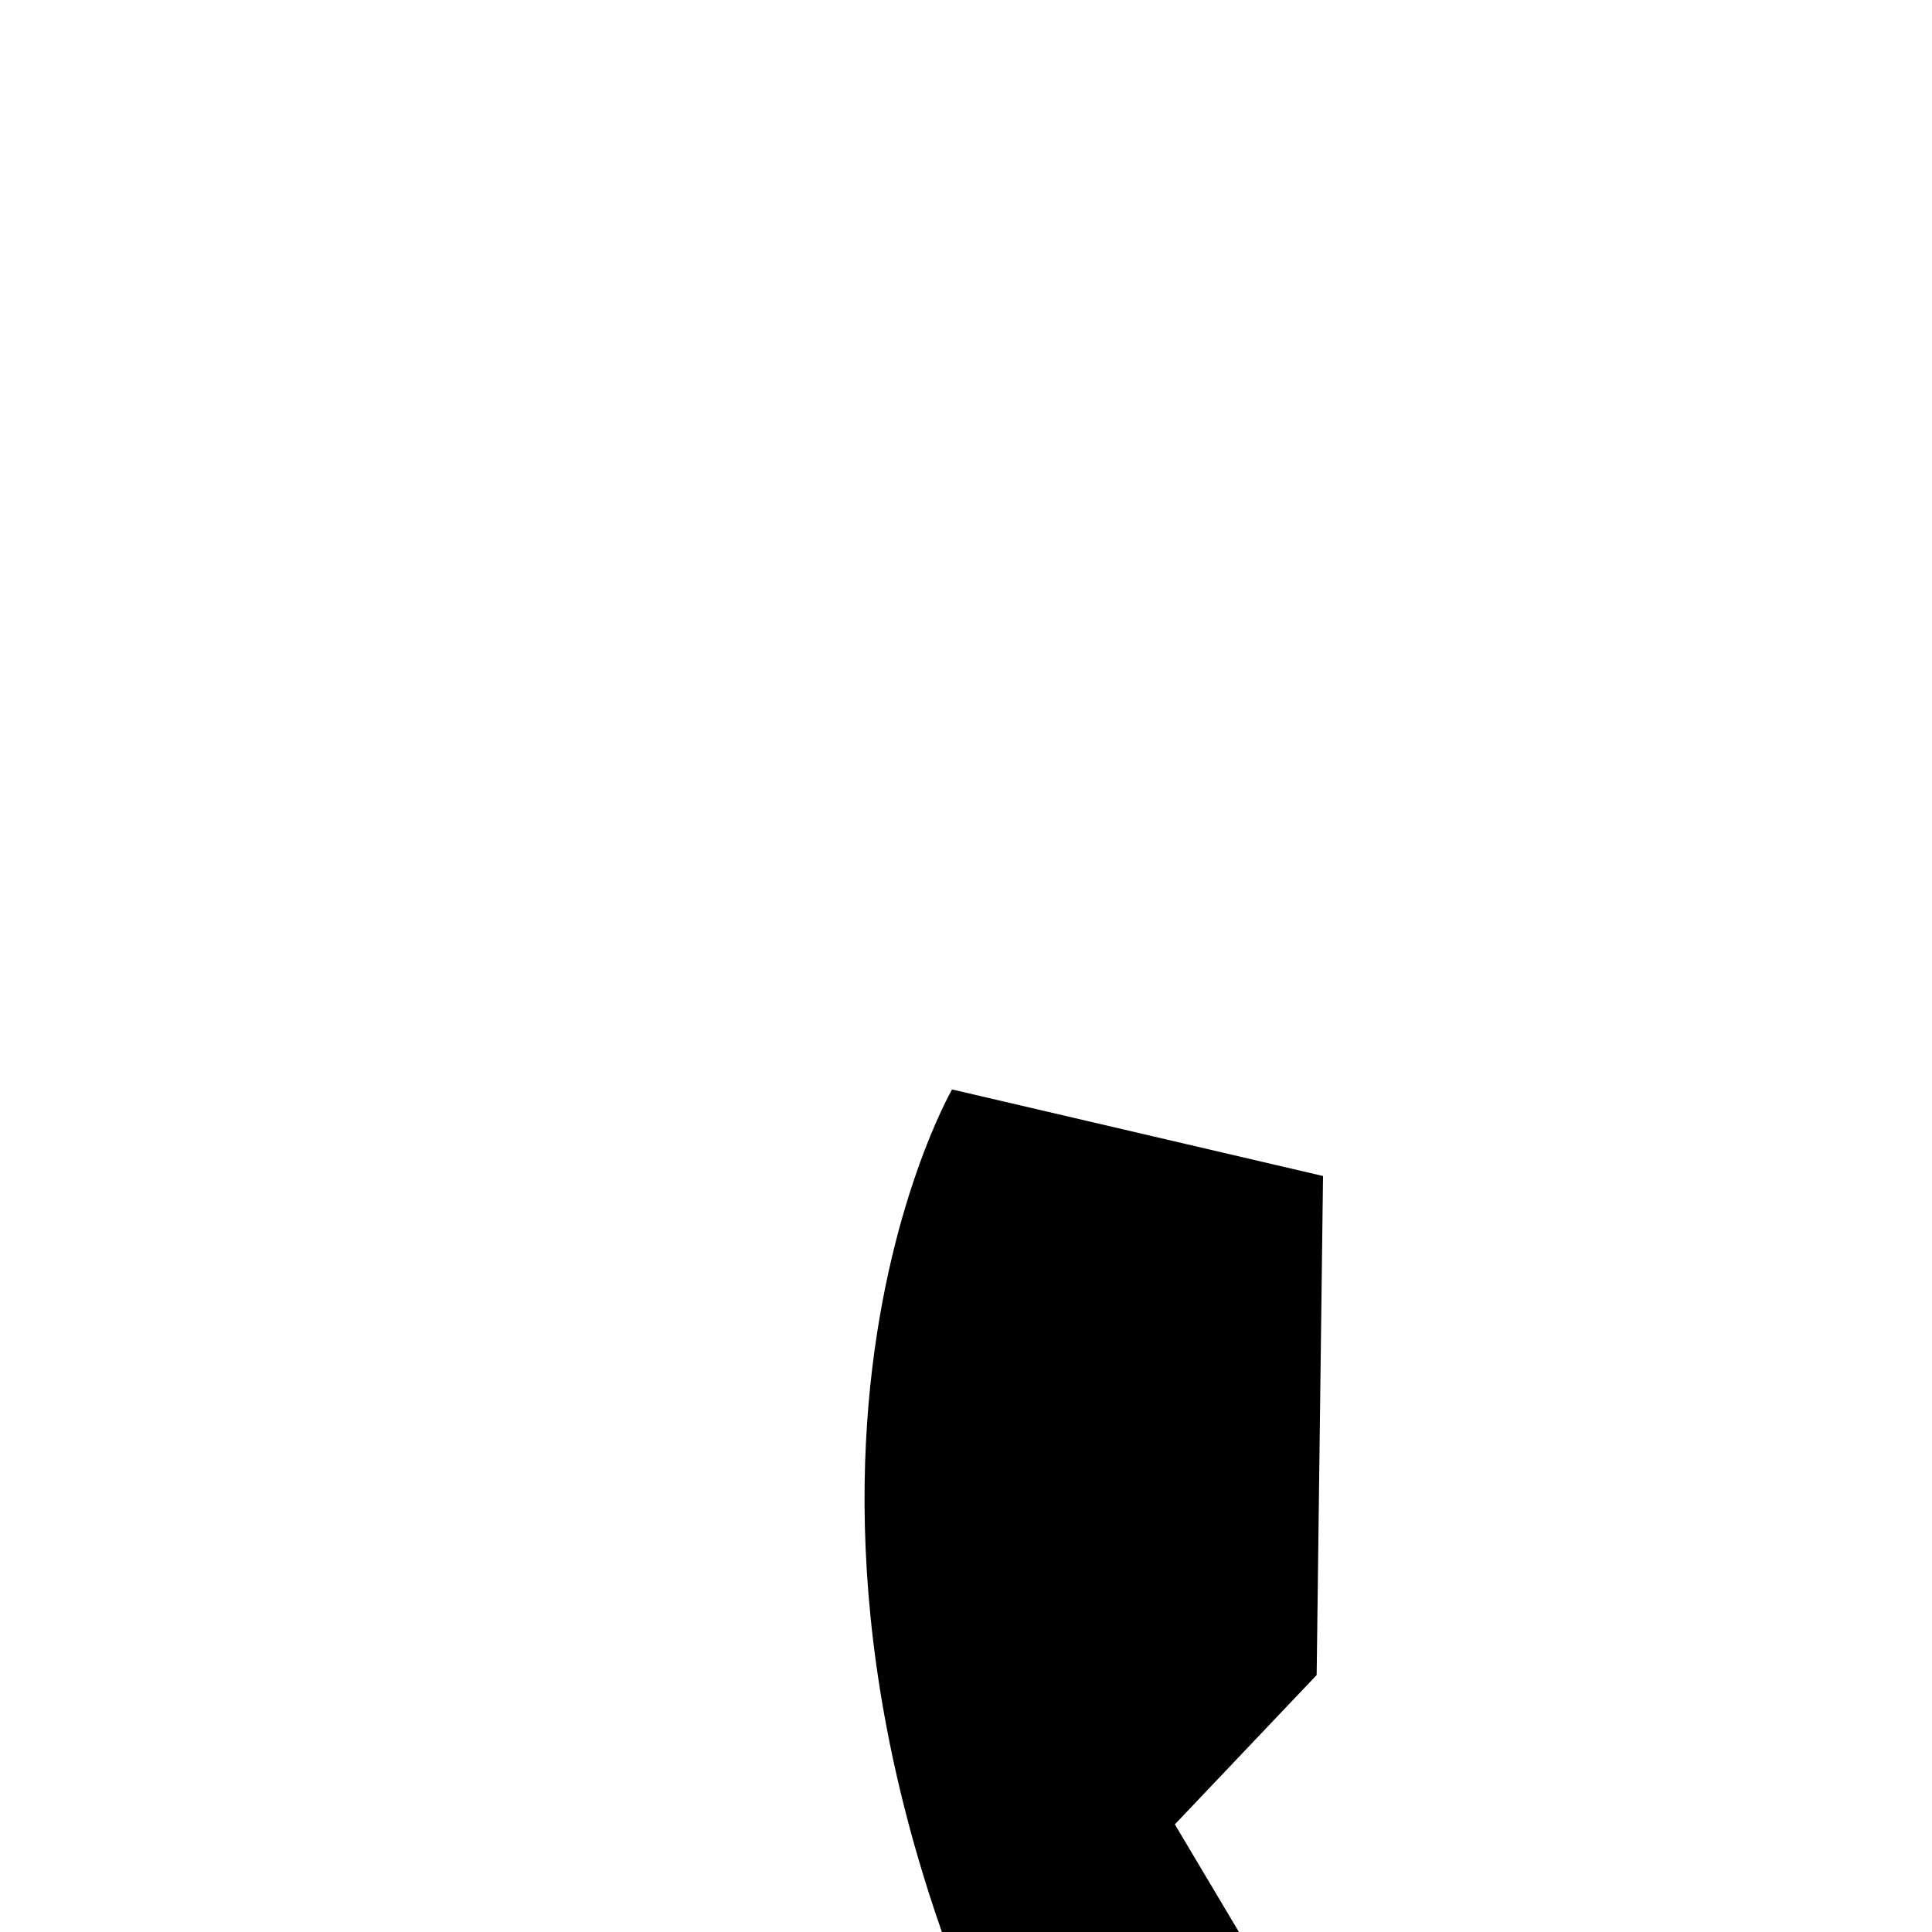
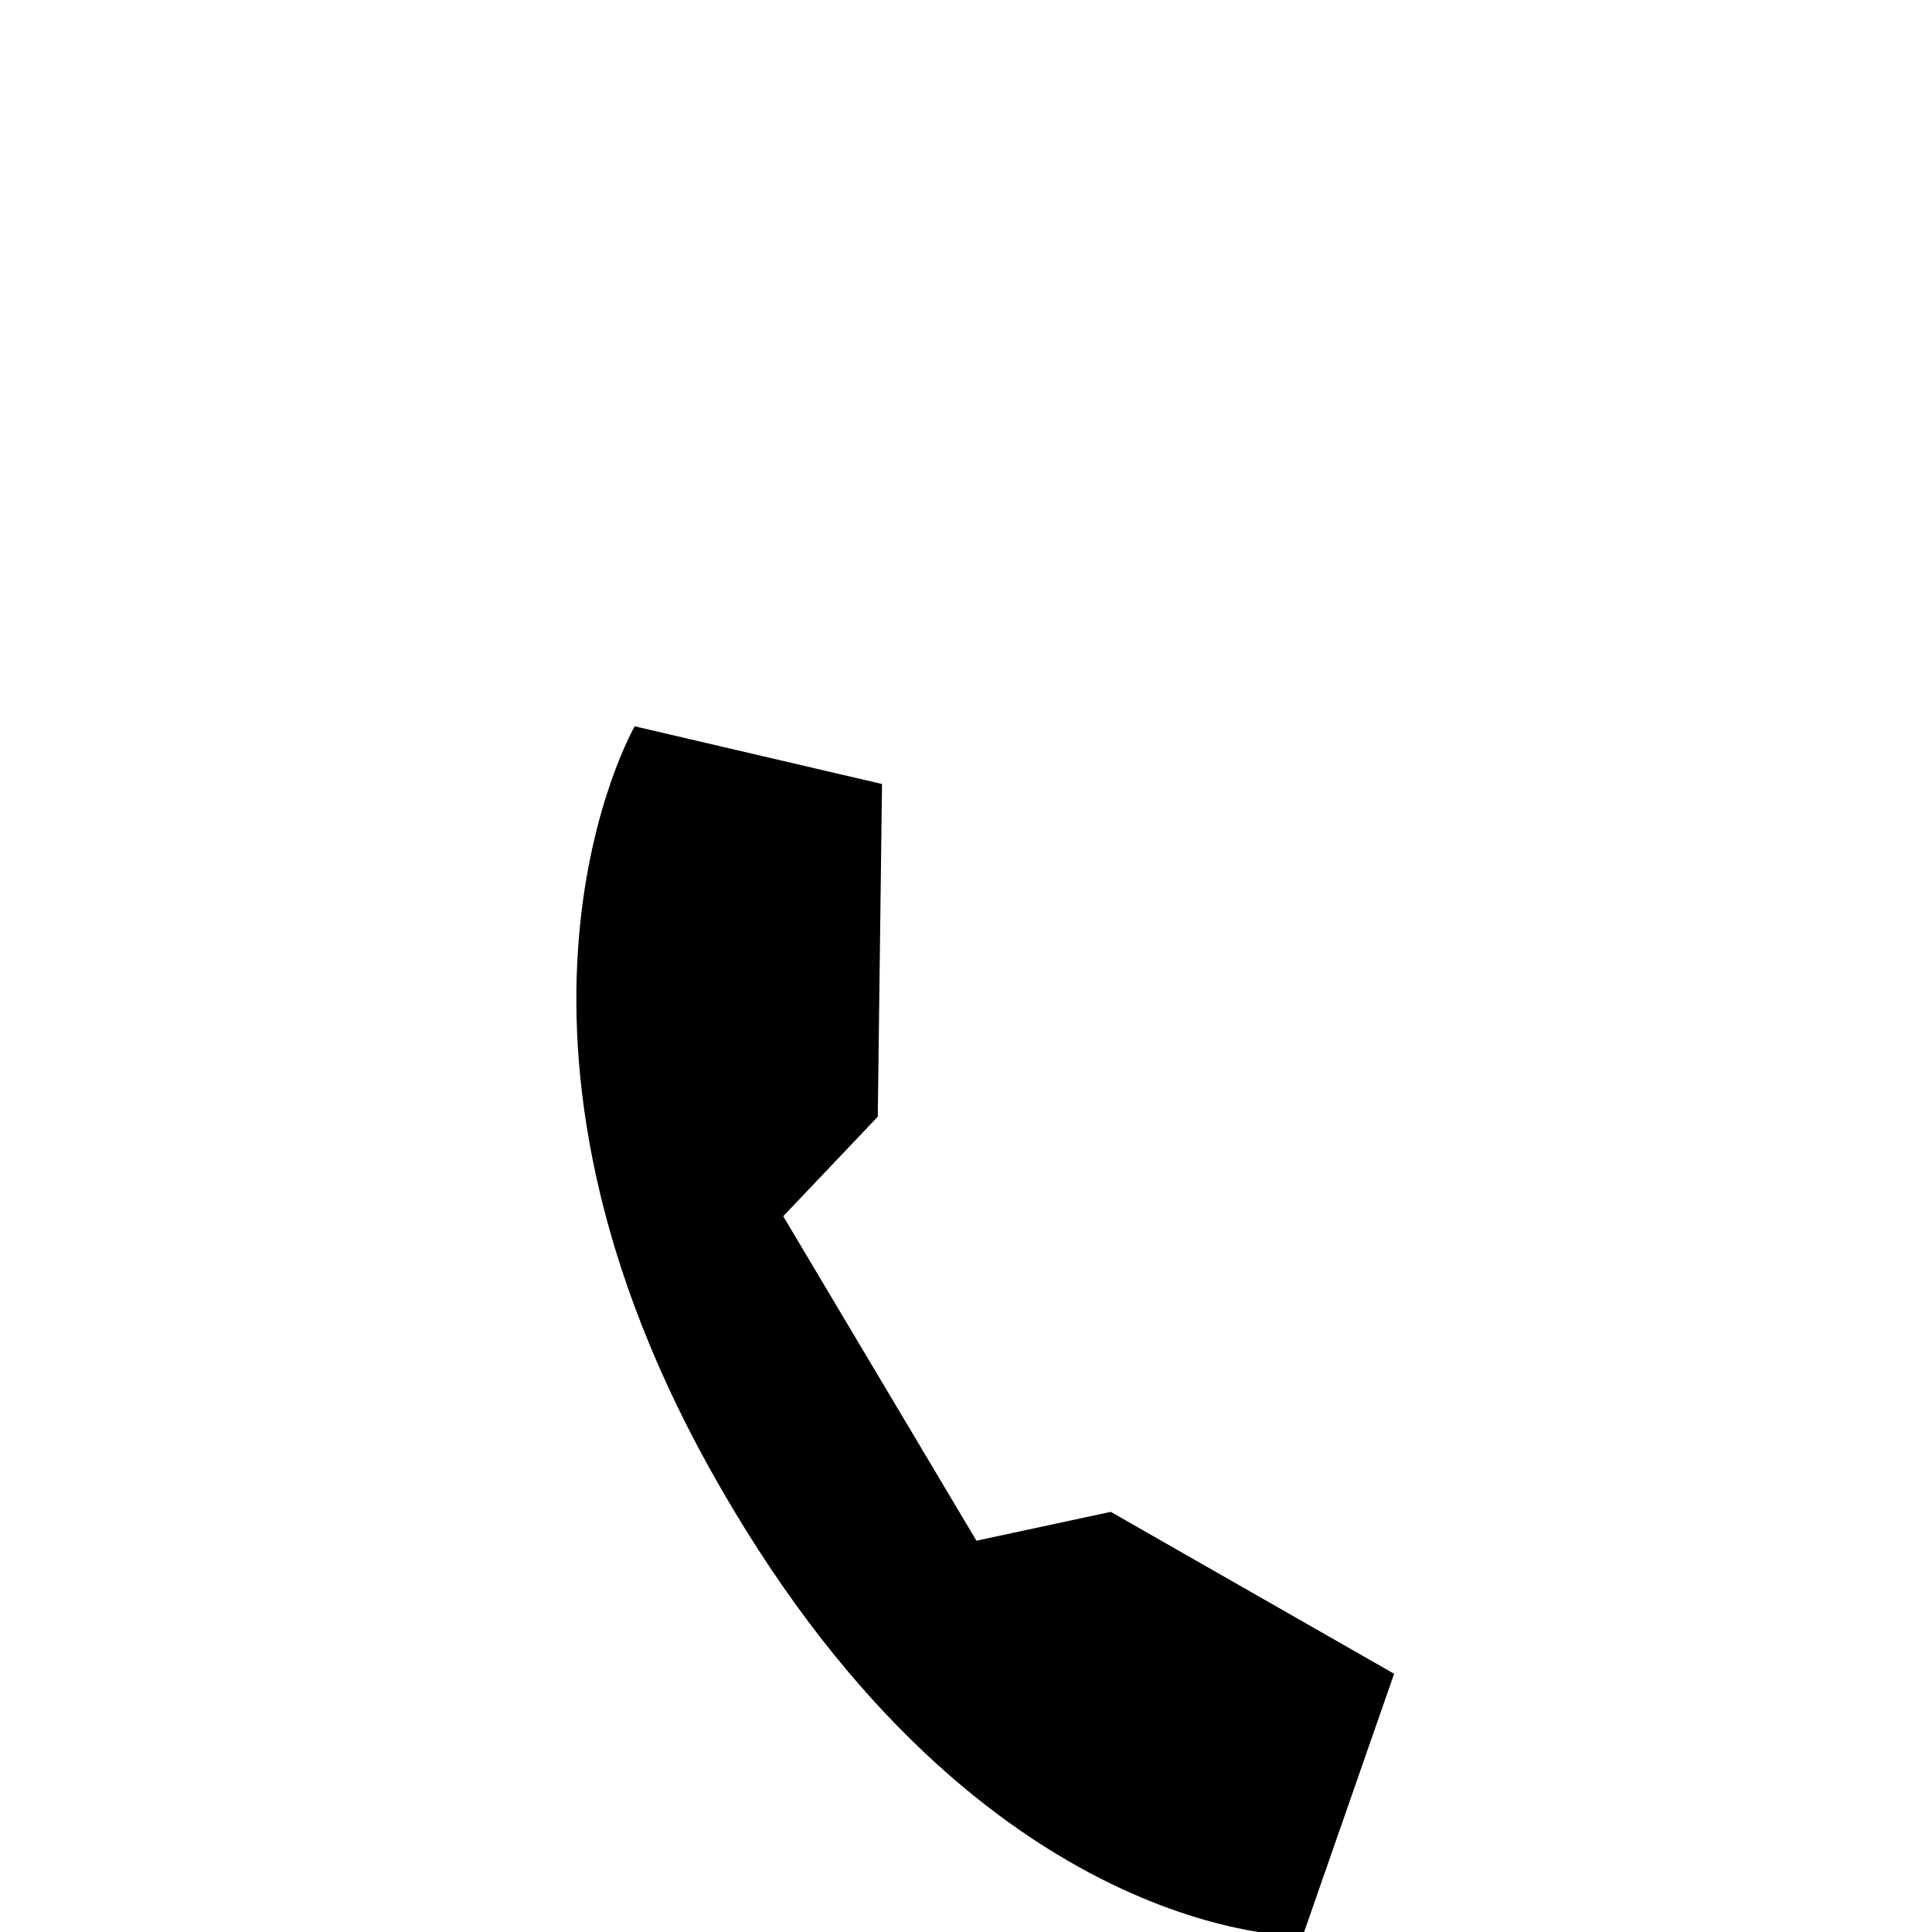
- <svg xmlns="http://www.w3.org/2000/svg" id="Слой_1" data-name="Слой 1" viewBox="0 0 100 100">
+ <svg xmlns="http://www.w3.org/2000/svg" id="Слой_1" data-name="Слой 1" viewBox="0 0 150 150">
  <defs>
    <style>.cls-1{fill-rule:evenodd;}</style>
  </defs>
  <path class="cls-1" d="M56,115.61C35.5,80.18,49.28,56.39,49.28,56.39l19.2,4.48L68.15,86.7l-7.34,7.73,15,25.19,10.43-2.24,22,12.57-7.1,20.37S76.4,151,56,115.61Z" />
</svg>
